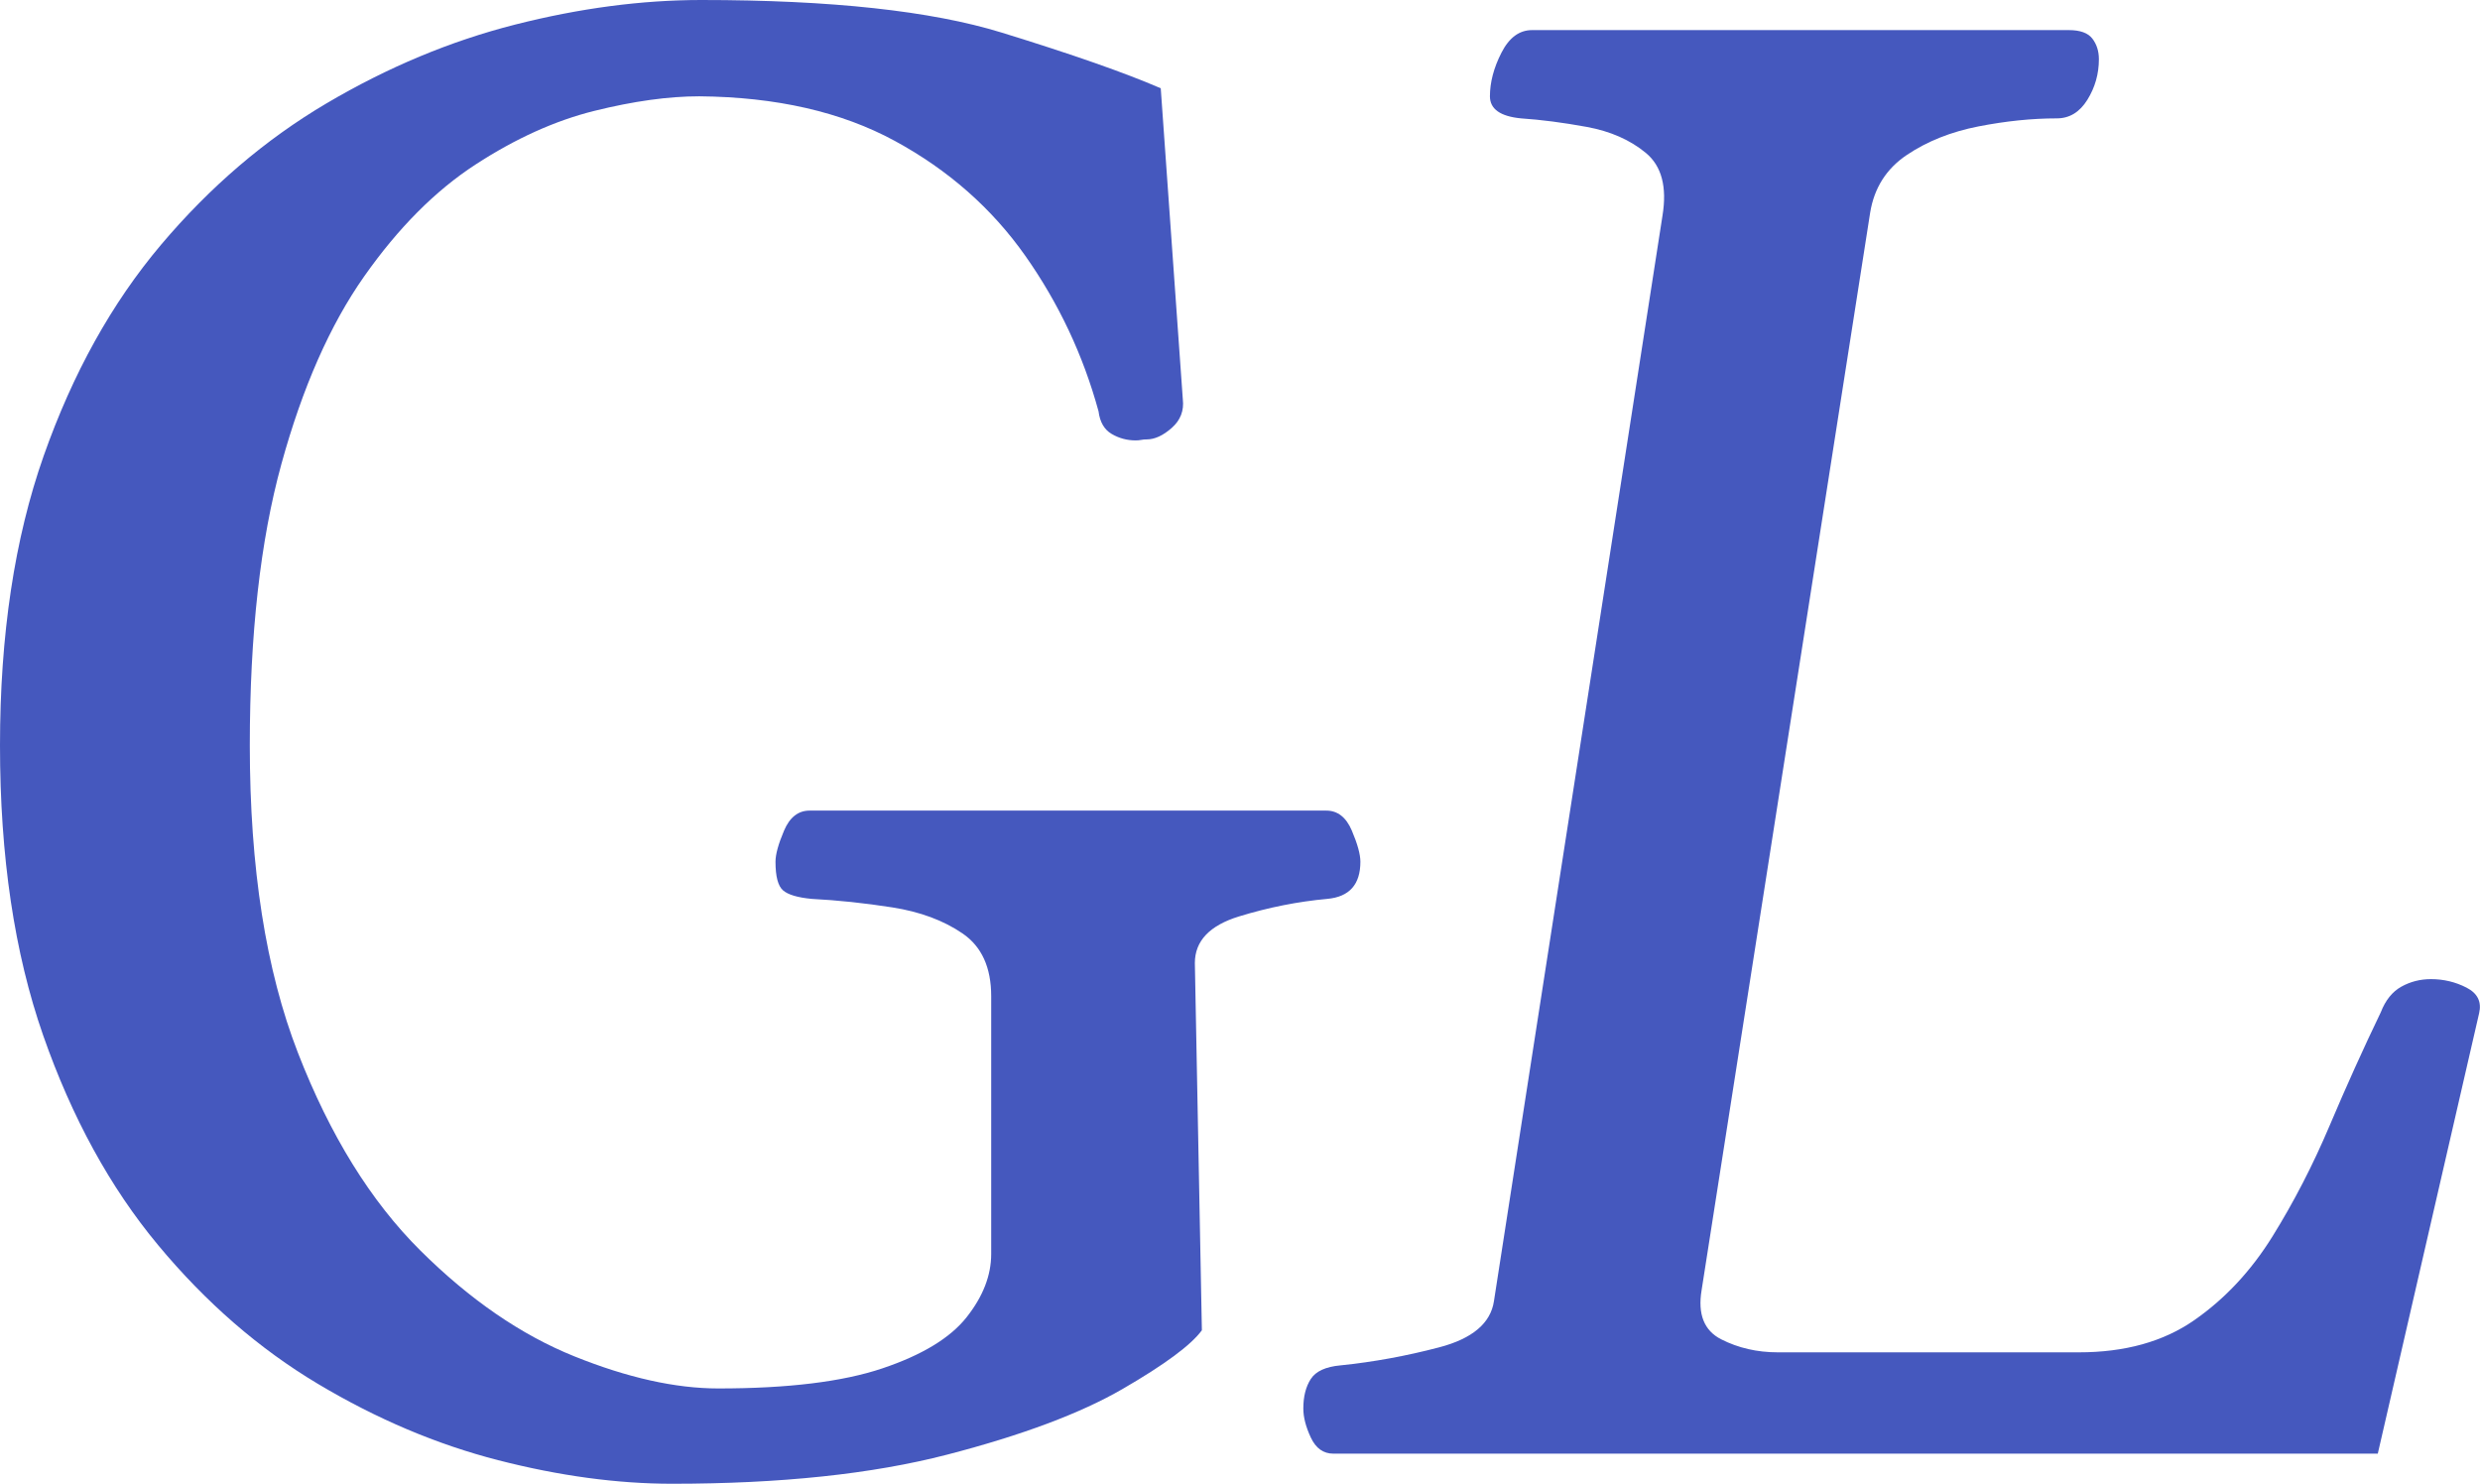
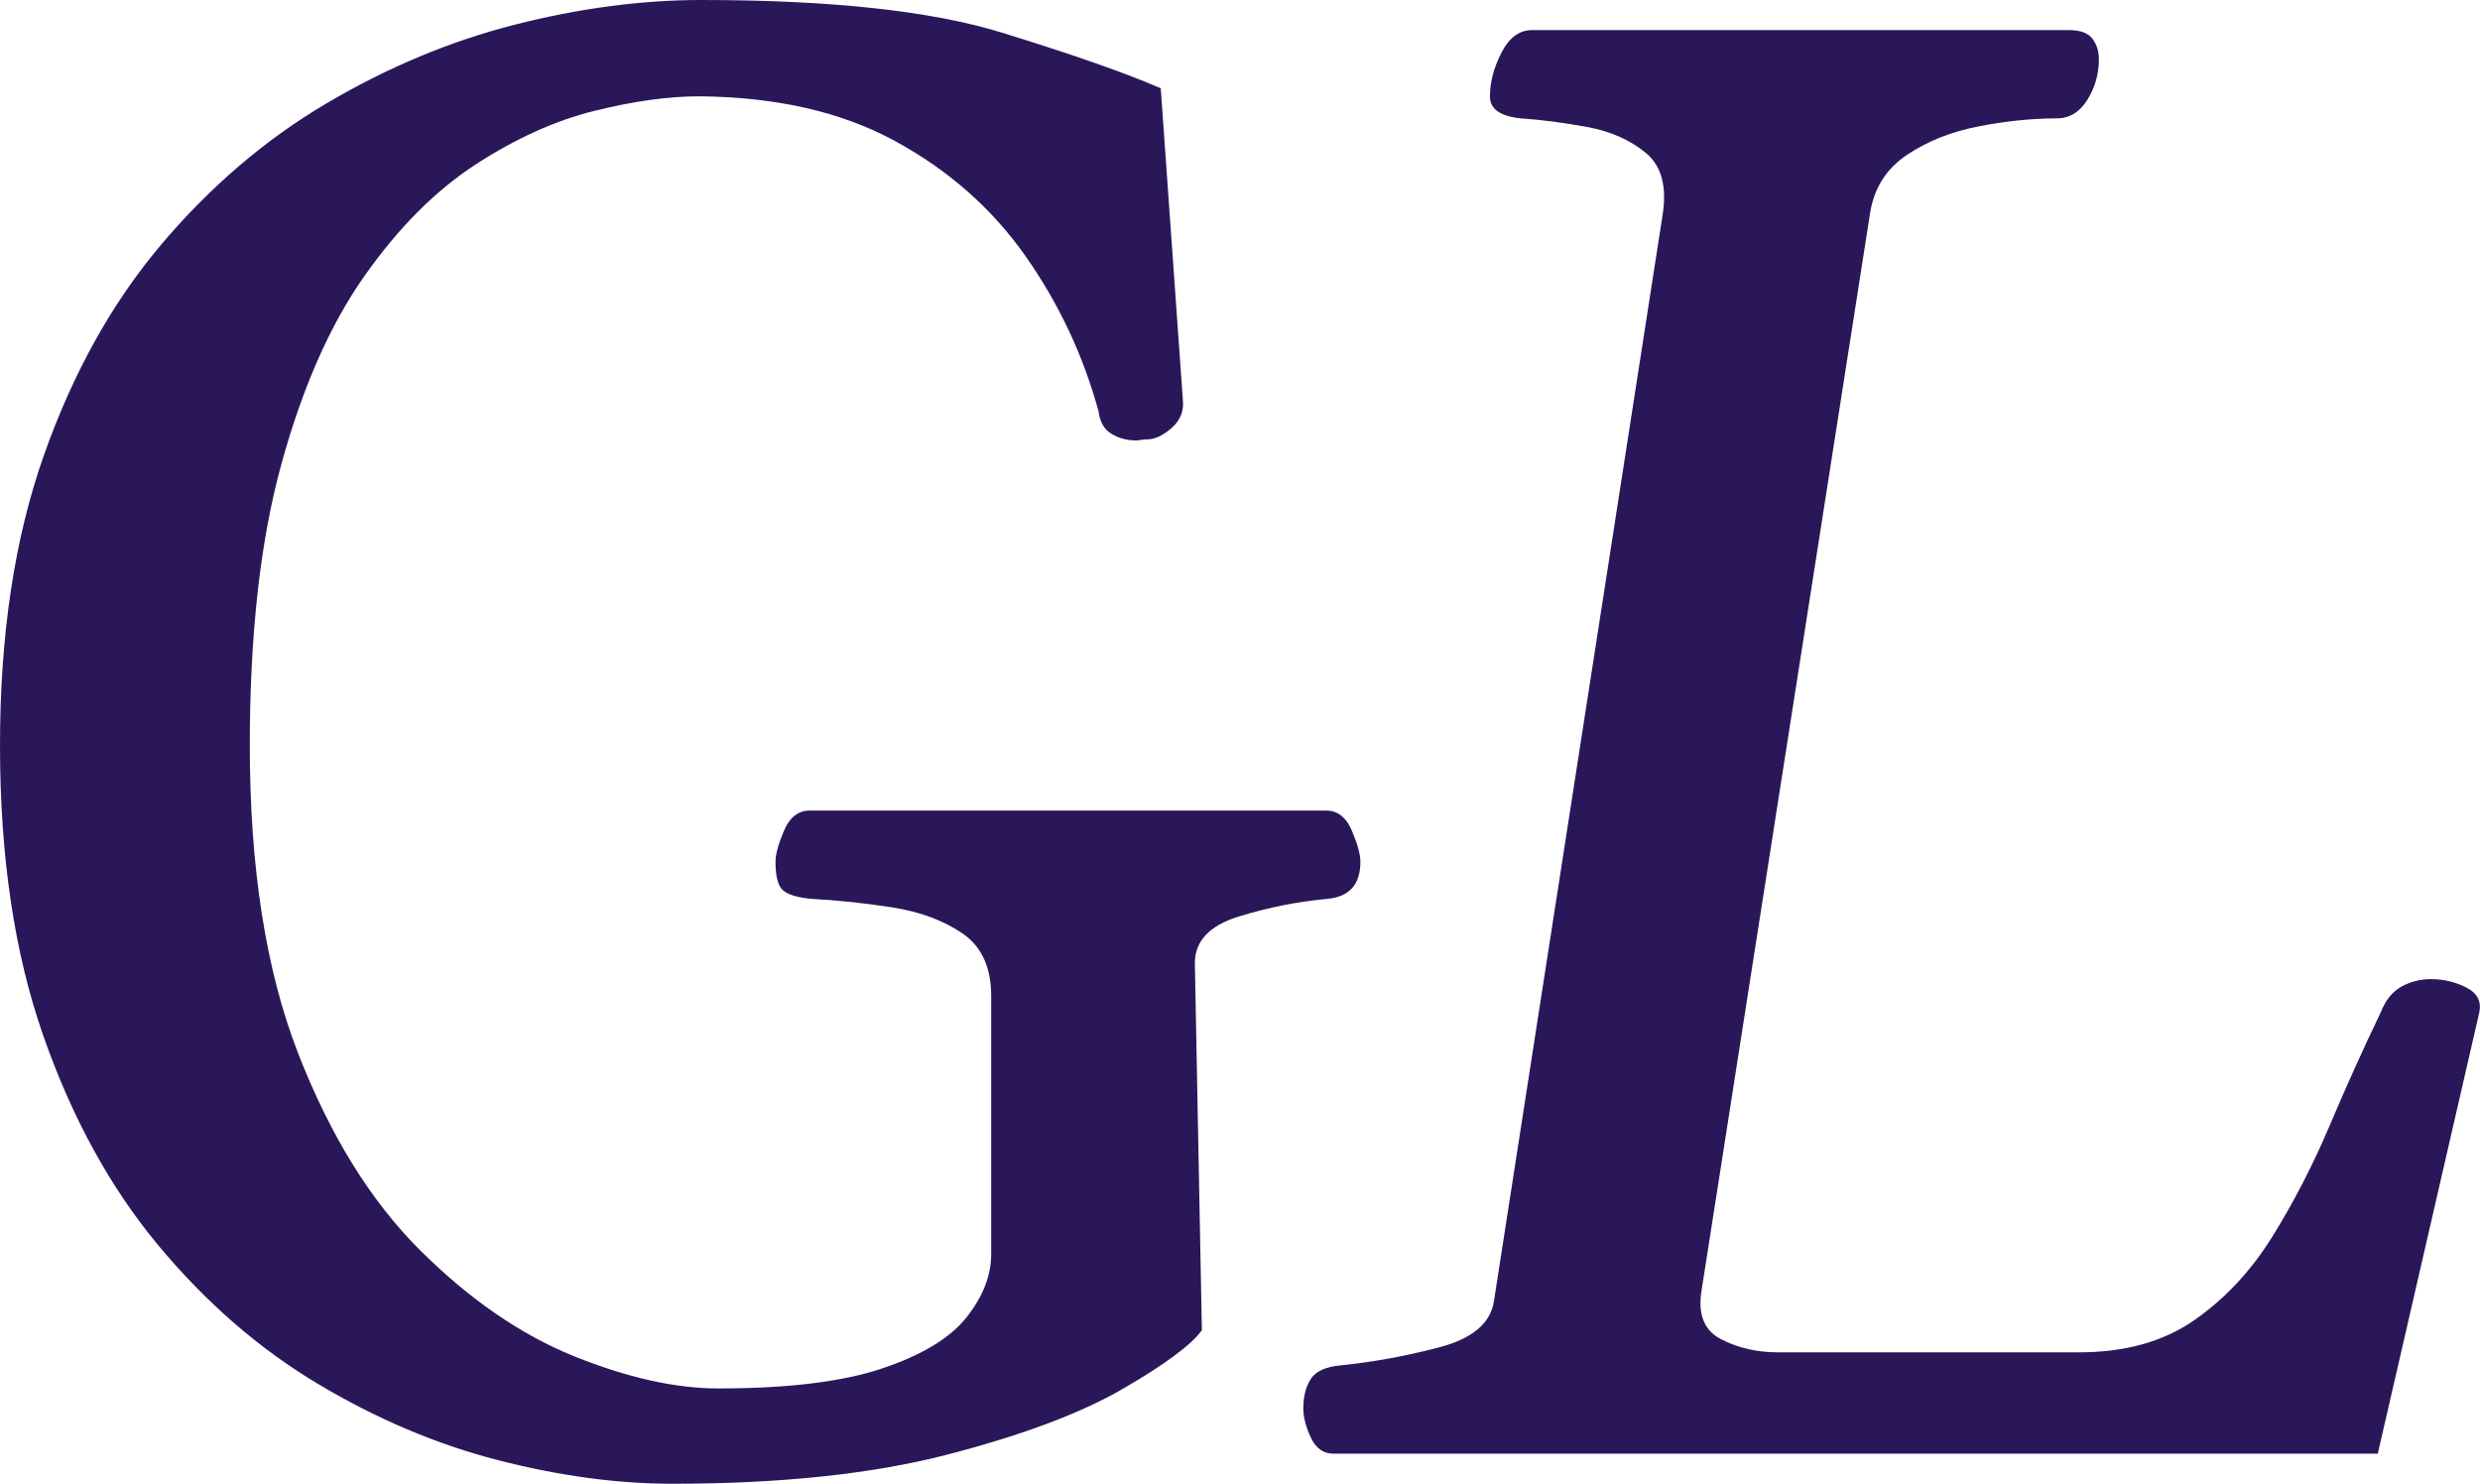
<svg xmlns="http://www.w3.org/2000/svg" viewBox="84 -1449 2472 1479" role="img" aria-label="Dr. Georgeta Liga">
-   <g fill="#4558be">
+   <g fill="#2a1759">
    <path d="M754 30Q672 30 580.5 6.5Q489 -17 401.0 -69.5Q313 -122 241.5 -208.0Q170 -294 127.0 -417.0Q84 -540 84 -706Q84 -871 127.5 -994.5Q171 -1118 244.5 -1205.0Q318 -1292 409.5 -1346.0Q501 -1400 597.5 -1424.5Q694 -1449 783 -1449Q977 -1449 1082.5 -1416.5Q1188 -1384 1241 -1361L1263 -1051Q1265 -1034 1252.0 -1022.5Q1239 -1011 1227 -1011Q1224 -1011 1221.5 -1010.5Q1219 -1010 1216 -1010Q1203 -1010 1192.0 -1016.5Q1181 -1023 1179 -1039Q1156 -1123 1106.0 -1194.0Q1056 -1265 976.0 -1308.5Q896 -1352 781 -1353Q735 -1353 676.5 -1338.5Q618 -1324 558.0 -1285.0Q498 -1246 447.0 -1173.5Q396 -1101 364.5 -986.5Q333 -872 333 -706Q333 -523 381.0 -399.5Q429 -276 503.0 -202.5Q577 -129 656.5 -97.0Q736 -65 800 -65Q904 -65 963.5 -85.0Q1023 -105 1047.5 -136.0Q1072 -167 1072 -199V-456Q1072 -499 1043.5 -518.5Q1015 -538 973.5 -544.5Q932 -551 893 -553Q872 -555 864.5 -561.5Q857 -568 857 -590Q857 -601 865.5 -621.0Q874 -641 891 -641H1406Q1423 -641 1431.5 -621.0Q1440 -601 1440 -590Q1440 -556 1407 -553Q1363 -549 1319.0 -535.5Q1275 -522 1275 -489L1282 -123Q1266 -101 1203.0 -64.5Q1140 -28 1028.0 1.0Q916 30 754 30Z" />
    <path d="M1383.12 -45Q1383.12 -63 1390.62 -74.5Q1398.12 -86 1420.12 -88Q1469.12 -93 1518.62 -106.0Q1568.12 -119 1573.12 -152L1741.12 -1234Q1748.12 -1277 1724.62 -1296.5Q1701.12 -1316 1665.62 -1322.5Q1630.12 -1329 1600.12 -1331Q1569.12 -1334 1569.12 -1353Q1569.12 -1374 1580.62 -1396.5Q1592.12 -1419 1611.12 -1419H2146.12Q2163.12 -1419 2169.62 -1410.5Q2176.12 -1402 2176.12 -1390Q2176.12 -1368 2164.62 -1349.5Q2153.12 -1331 2134.12 -1331Q2097.12 -1331 2056.12 -1323.0Q2015.12 -1315 1984.62 -1294.5Q1954.12 -1274 1948.12 -1237L1780.12 -163Q1774.12 -127 1799.62 -114.0Q1825.12 -101 1856.12 -101H2156.12Q2225.12 -101 2271.12 -133.0Q2317.12 -165 2349.12 -216.5Q2381.12 -268 2406.12 -327.0Q2431.12 -386 2457.12 -440Q2464.12 -458 2477.62 -465.5Q2491.12 -473 2507.12 -473Q2526.12 -473 2542.62 -464.5Q2559.12 -456 2555.12 -439L2454.12 0H1413.12Q1398.12 0 1390.62 -16.0Q1383.12 -32 1383.12 -45Z" />
  </g>
</svg>
